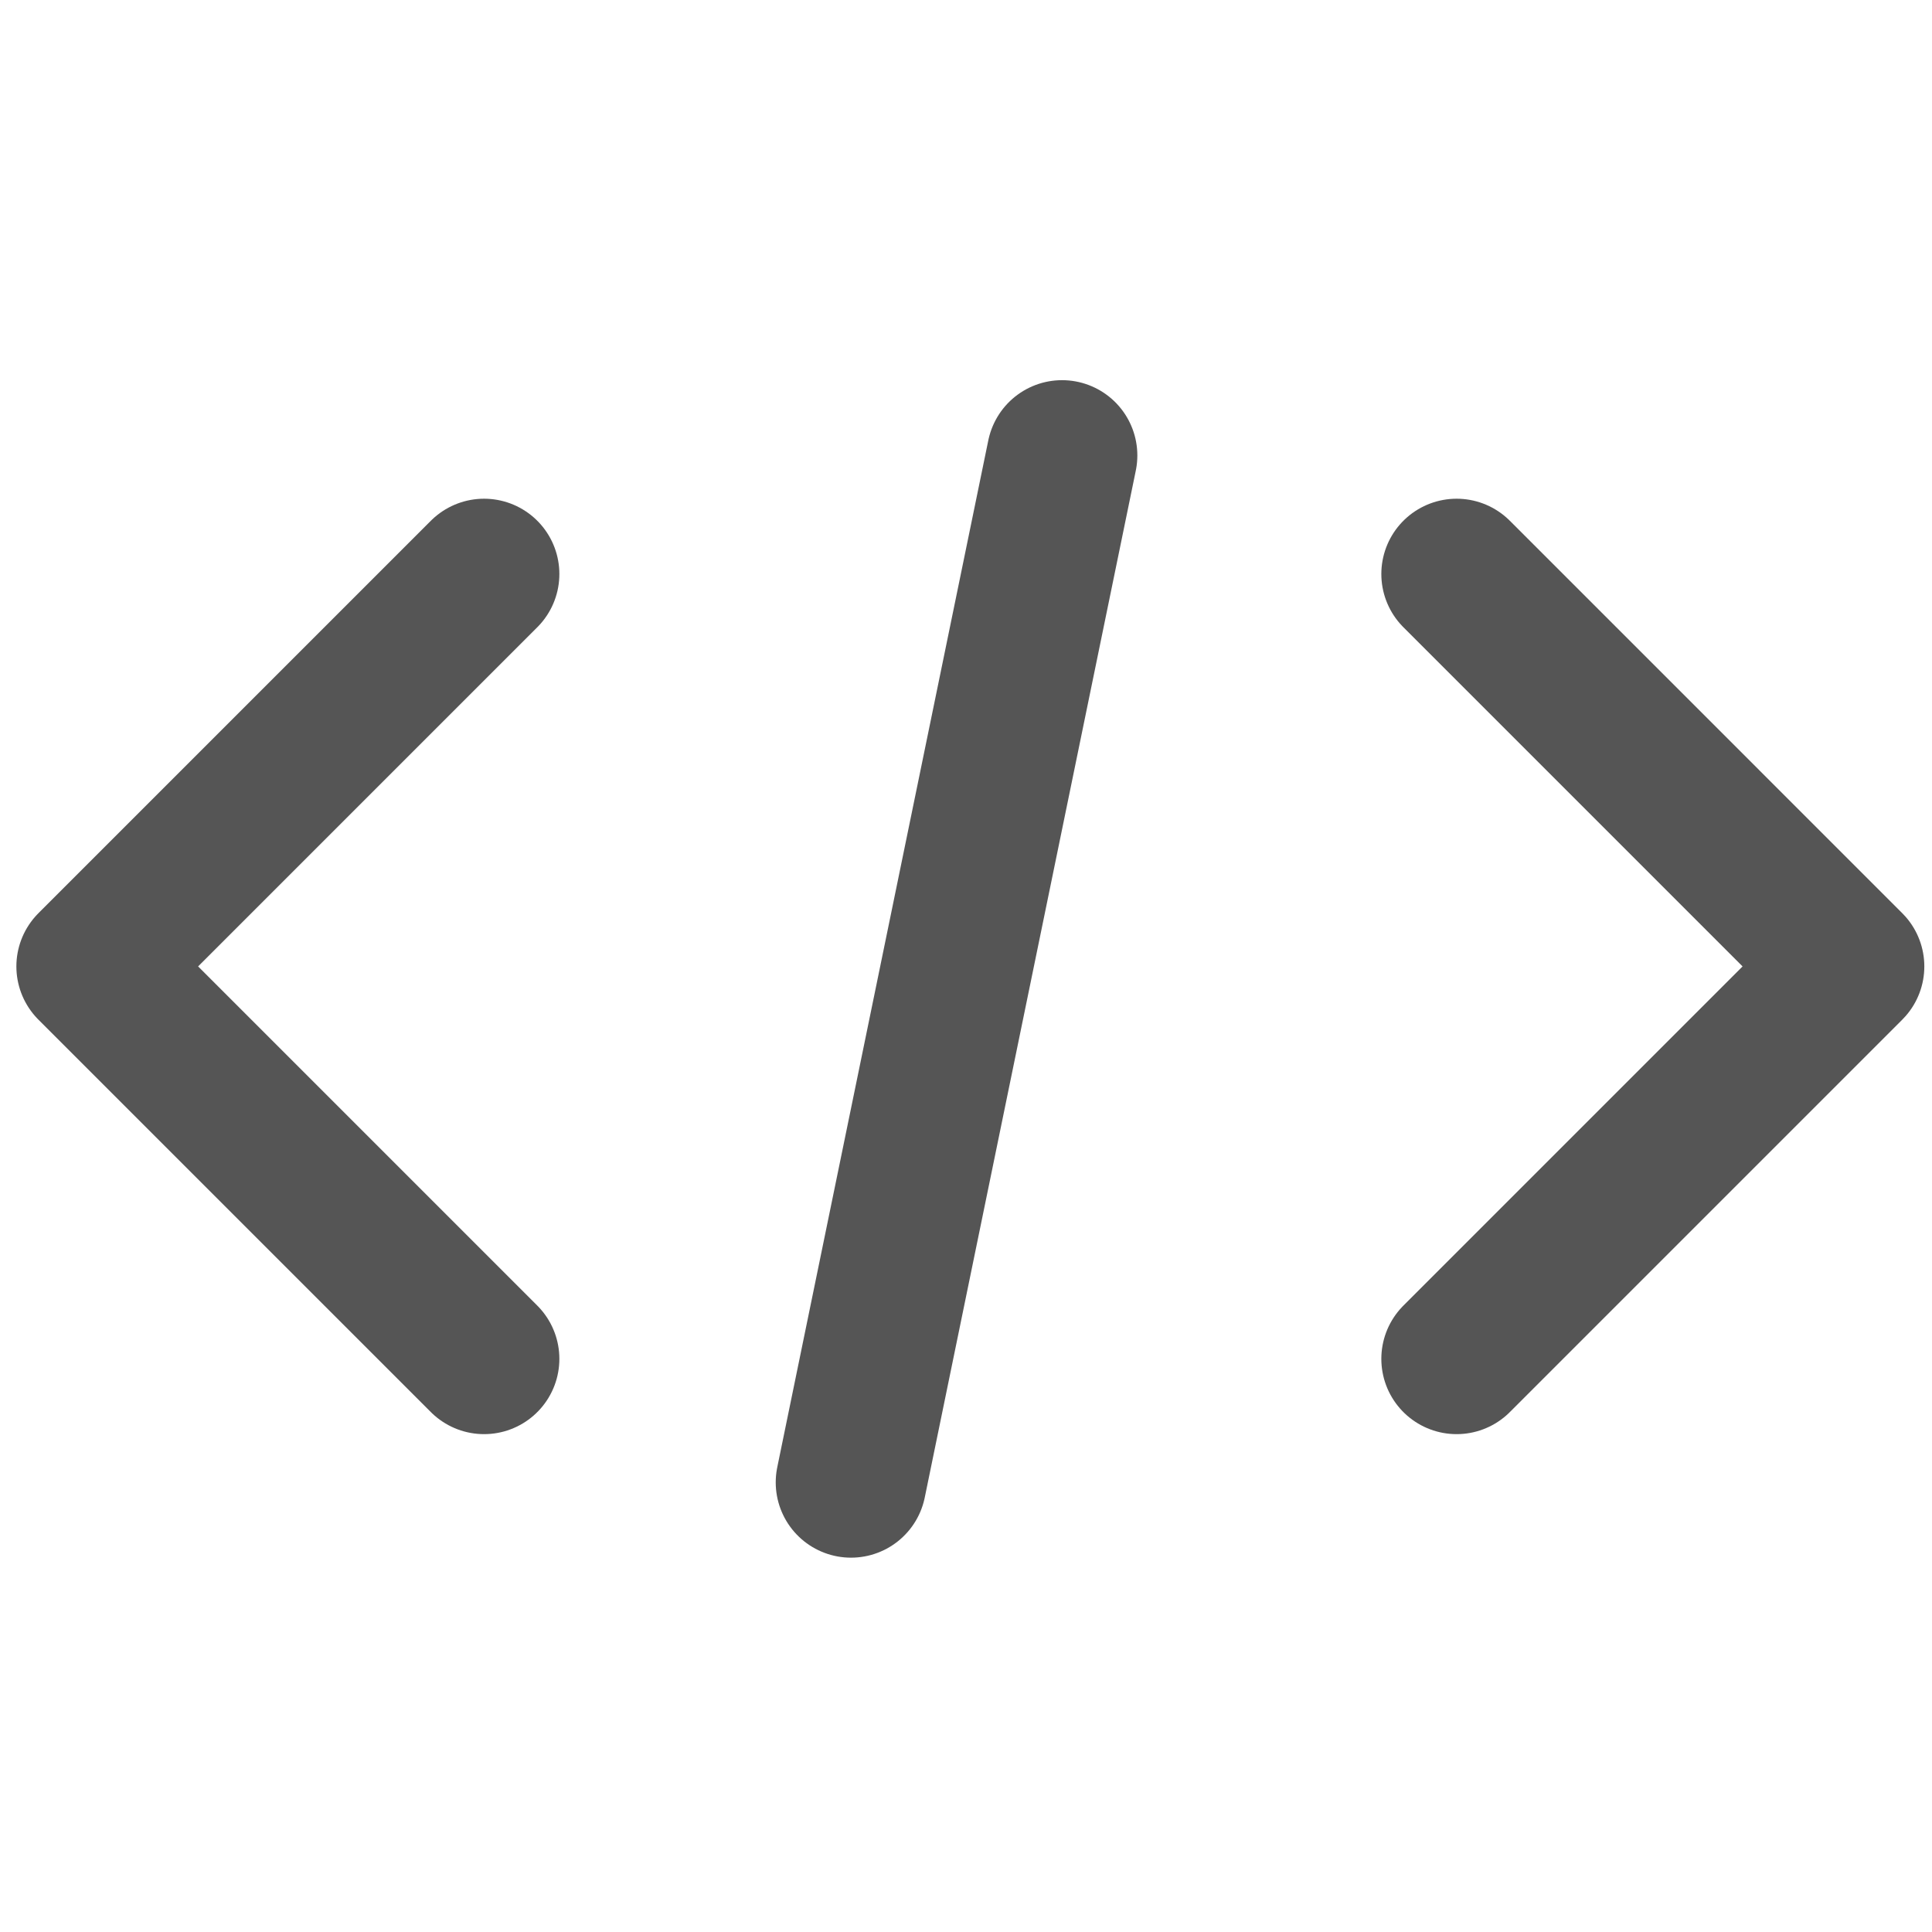
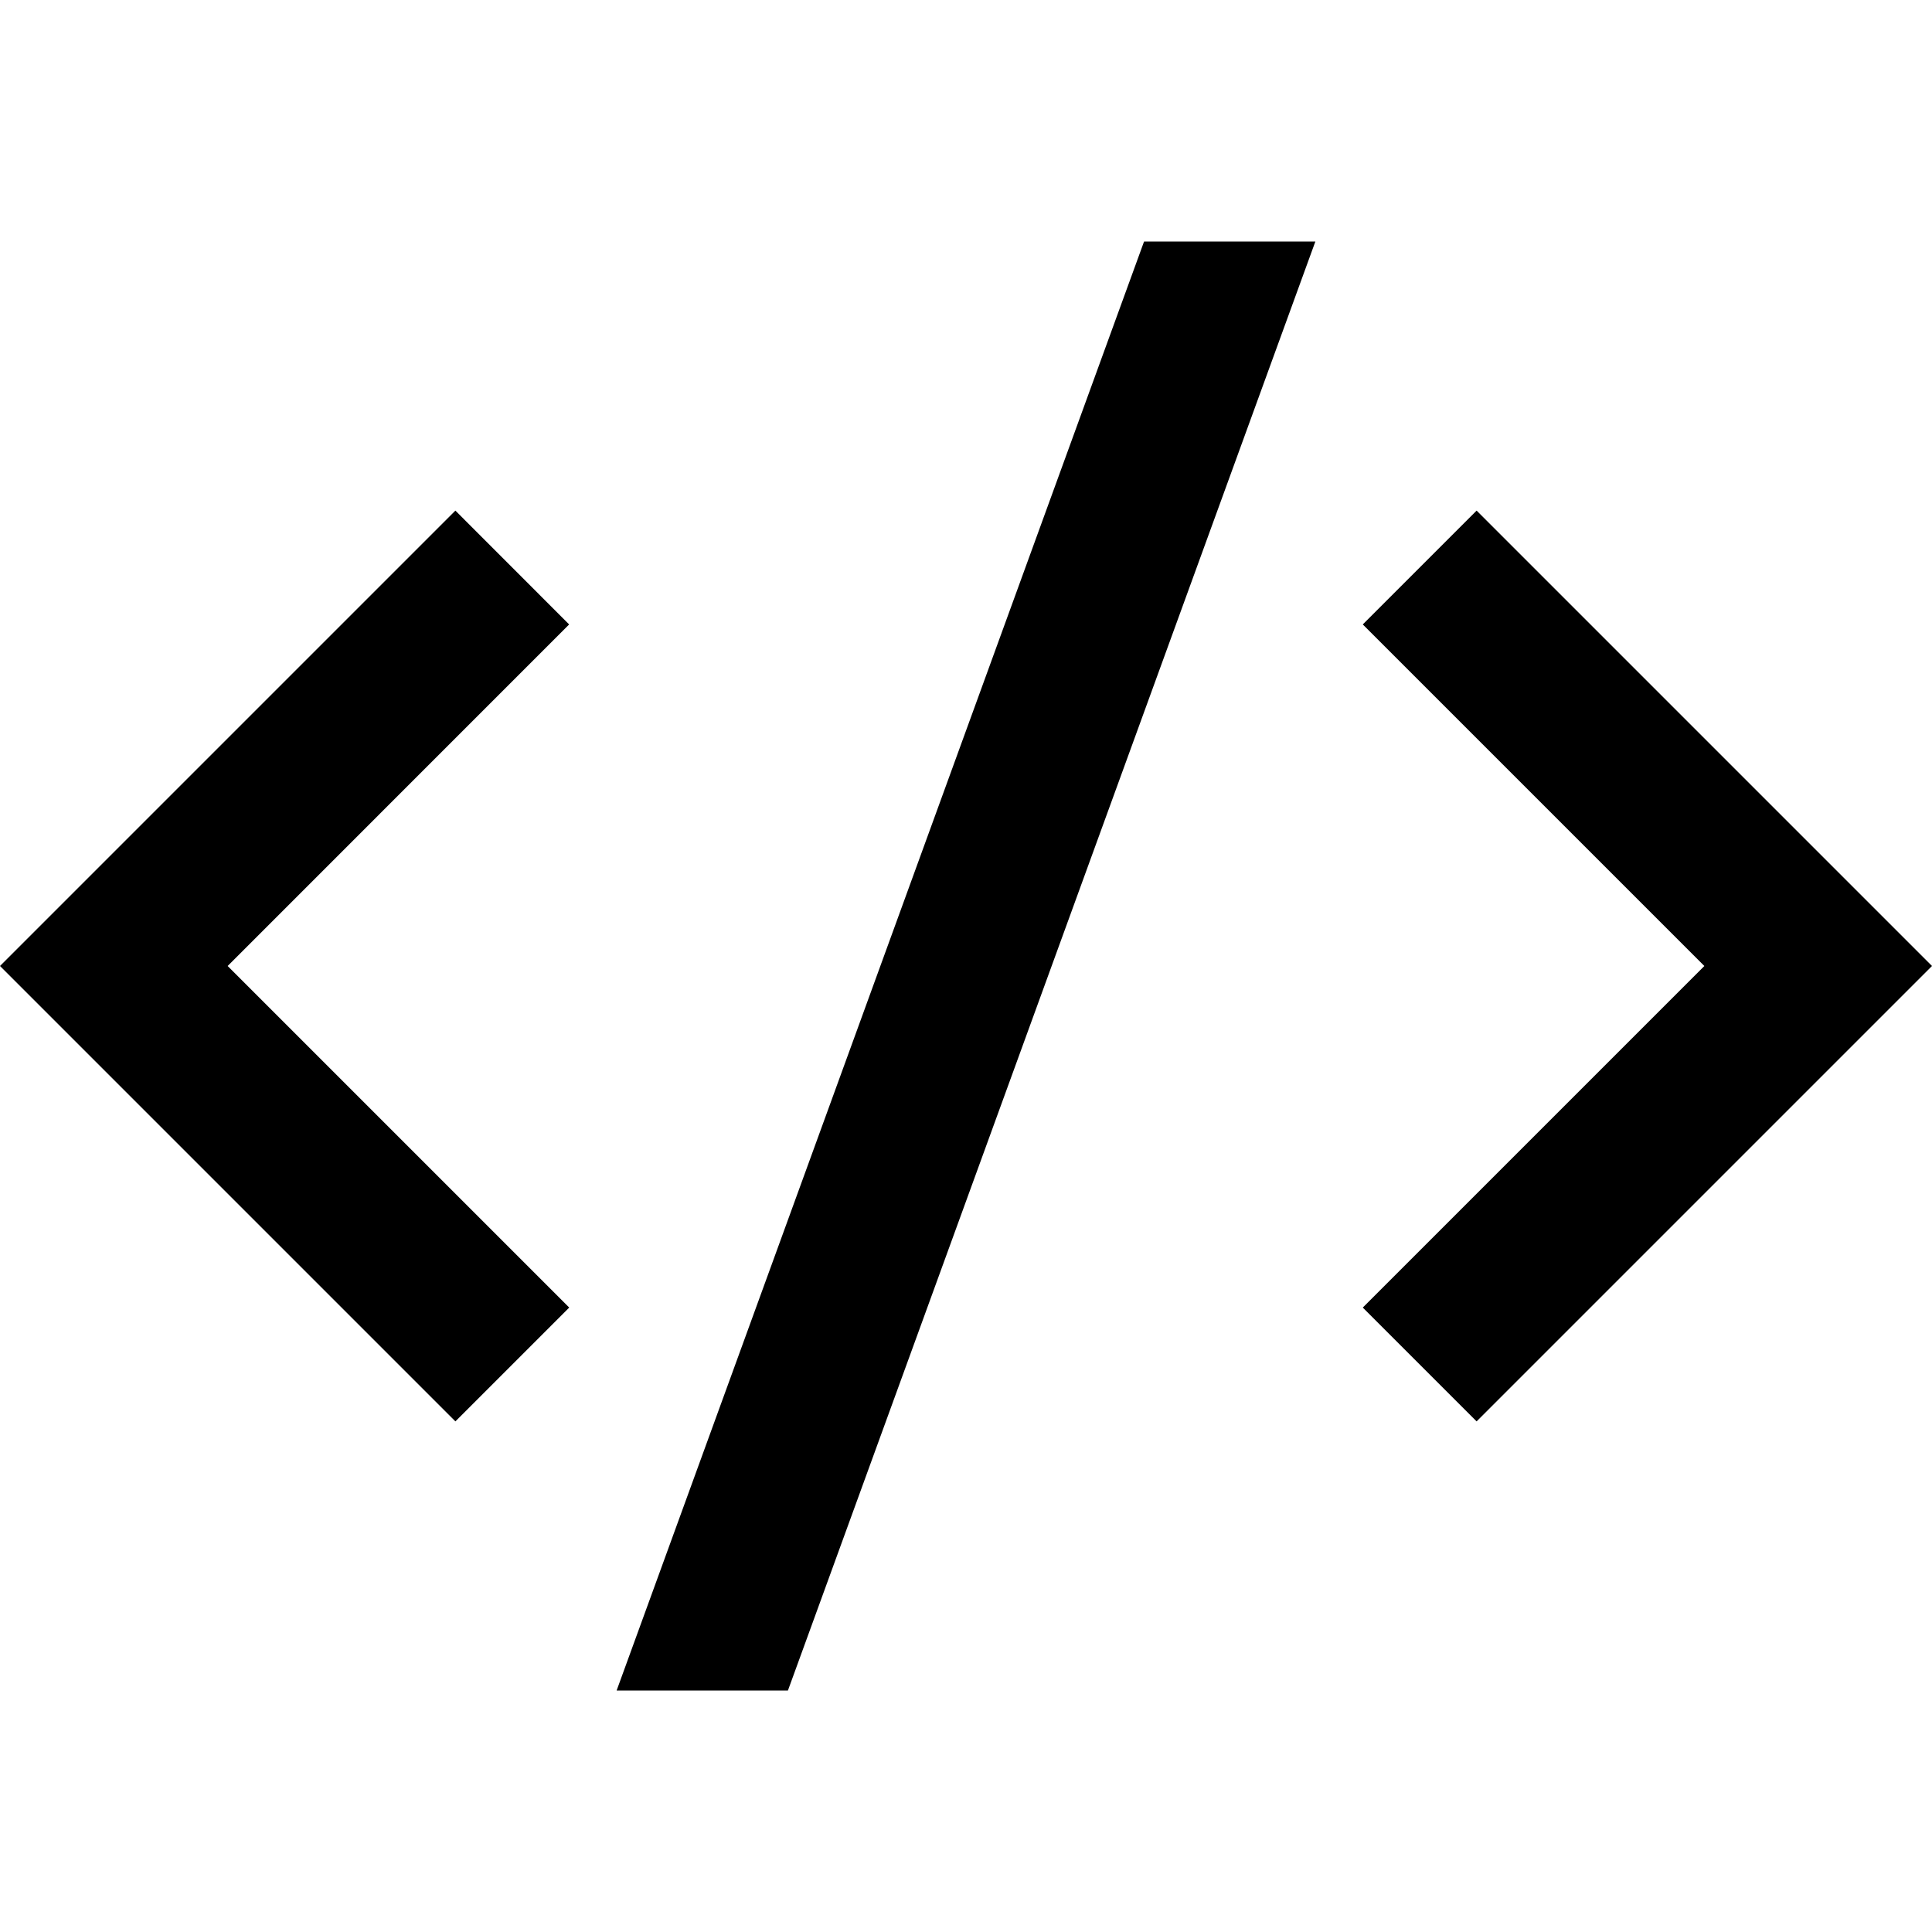
- <svg xmlns="http://www.w3.org/2000/svg" width="500" height="500" version="1.1" viewBox="0 0 500 500">
-   <g transform="translate(0 -552.36)" fill="none" stroke="#555" stroke-linecap="round" stroke-linejoin="round" stroke-width="38.966">
-     <path d="m125.28 700.91-101.56 101.56 101.56 101.56" />
-     <path d="m376.97 700.91 101.56 101.56-101.56 101.56" />
-     <path d="m274.86 670.23-54.621 265.77" />
-   </g>
+ <svg xmlns="http://www.w3.org/2000/svg" viewBox="0 0 24 24" width="24" height="24">
+   <path fill="none" d="M0 0h24v24H0z" />
+   <path d="M24 12l-5.657 5.657-1.414-1.414L21.172 12l-4.243-4.243 1.414-1.414L24 12zM2.828 12l4.243 4.243-1.414 1.414L0 12l5.657-5.657L7.07 7.757 2.828 12zm6.96 9H7.66l6.552-18h2.128L9.788 21z" />
</svg>
